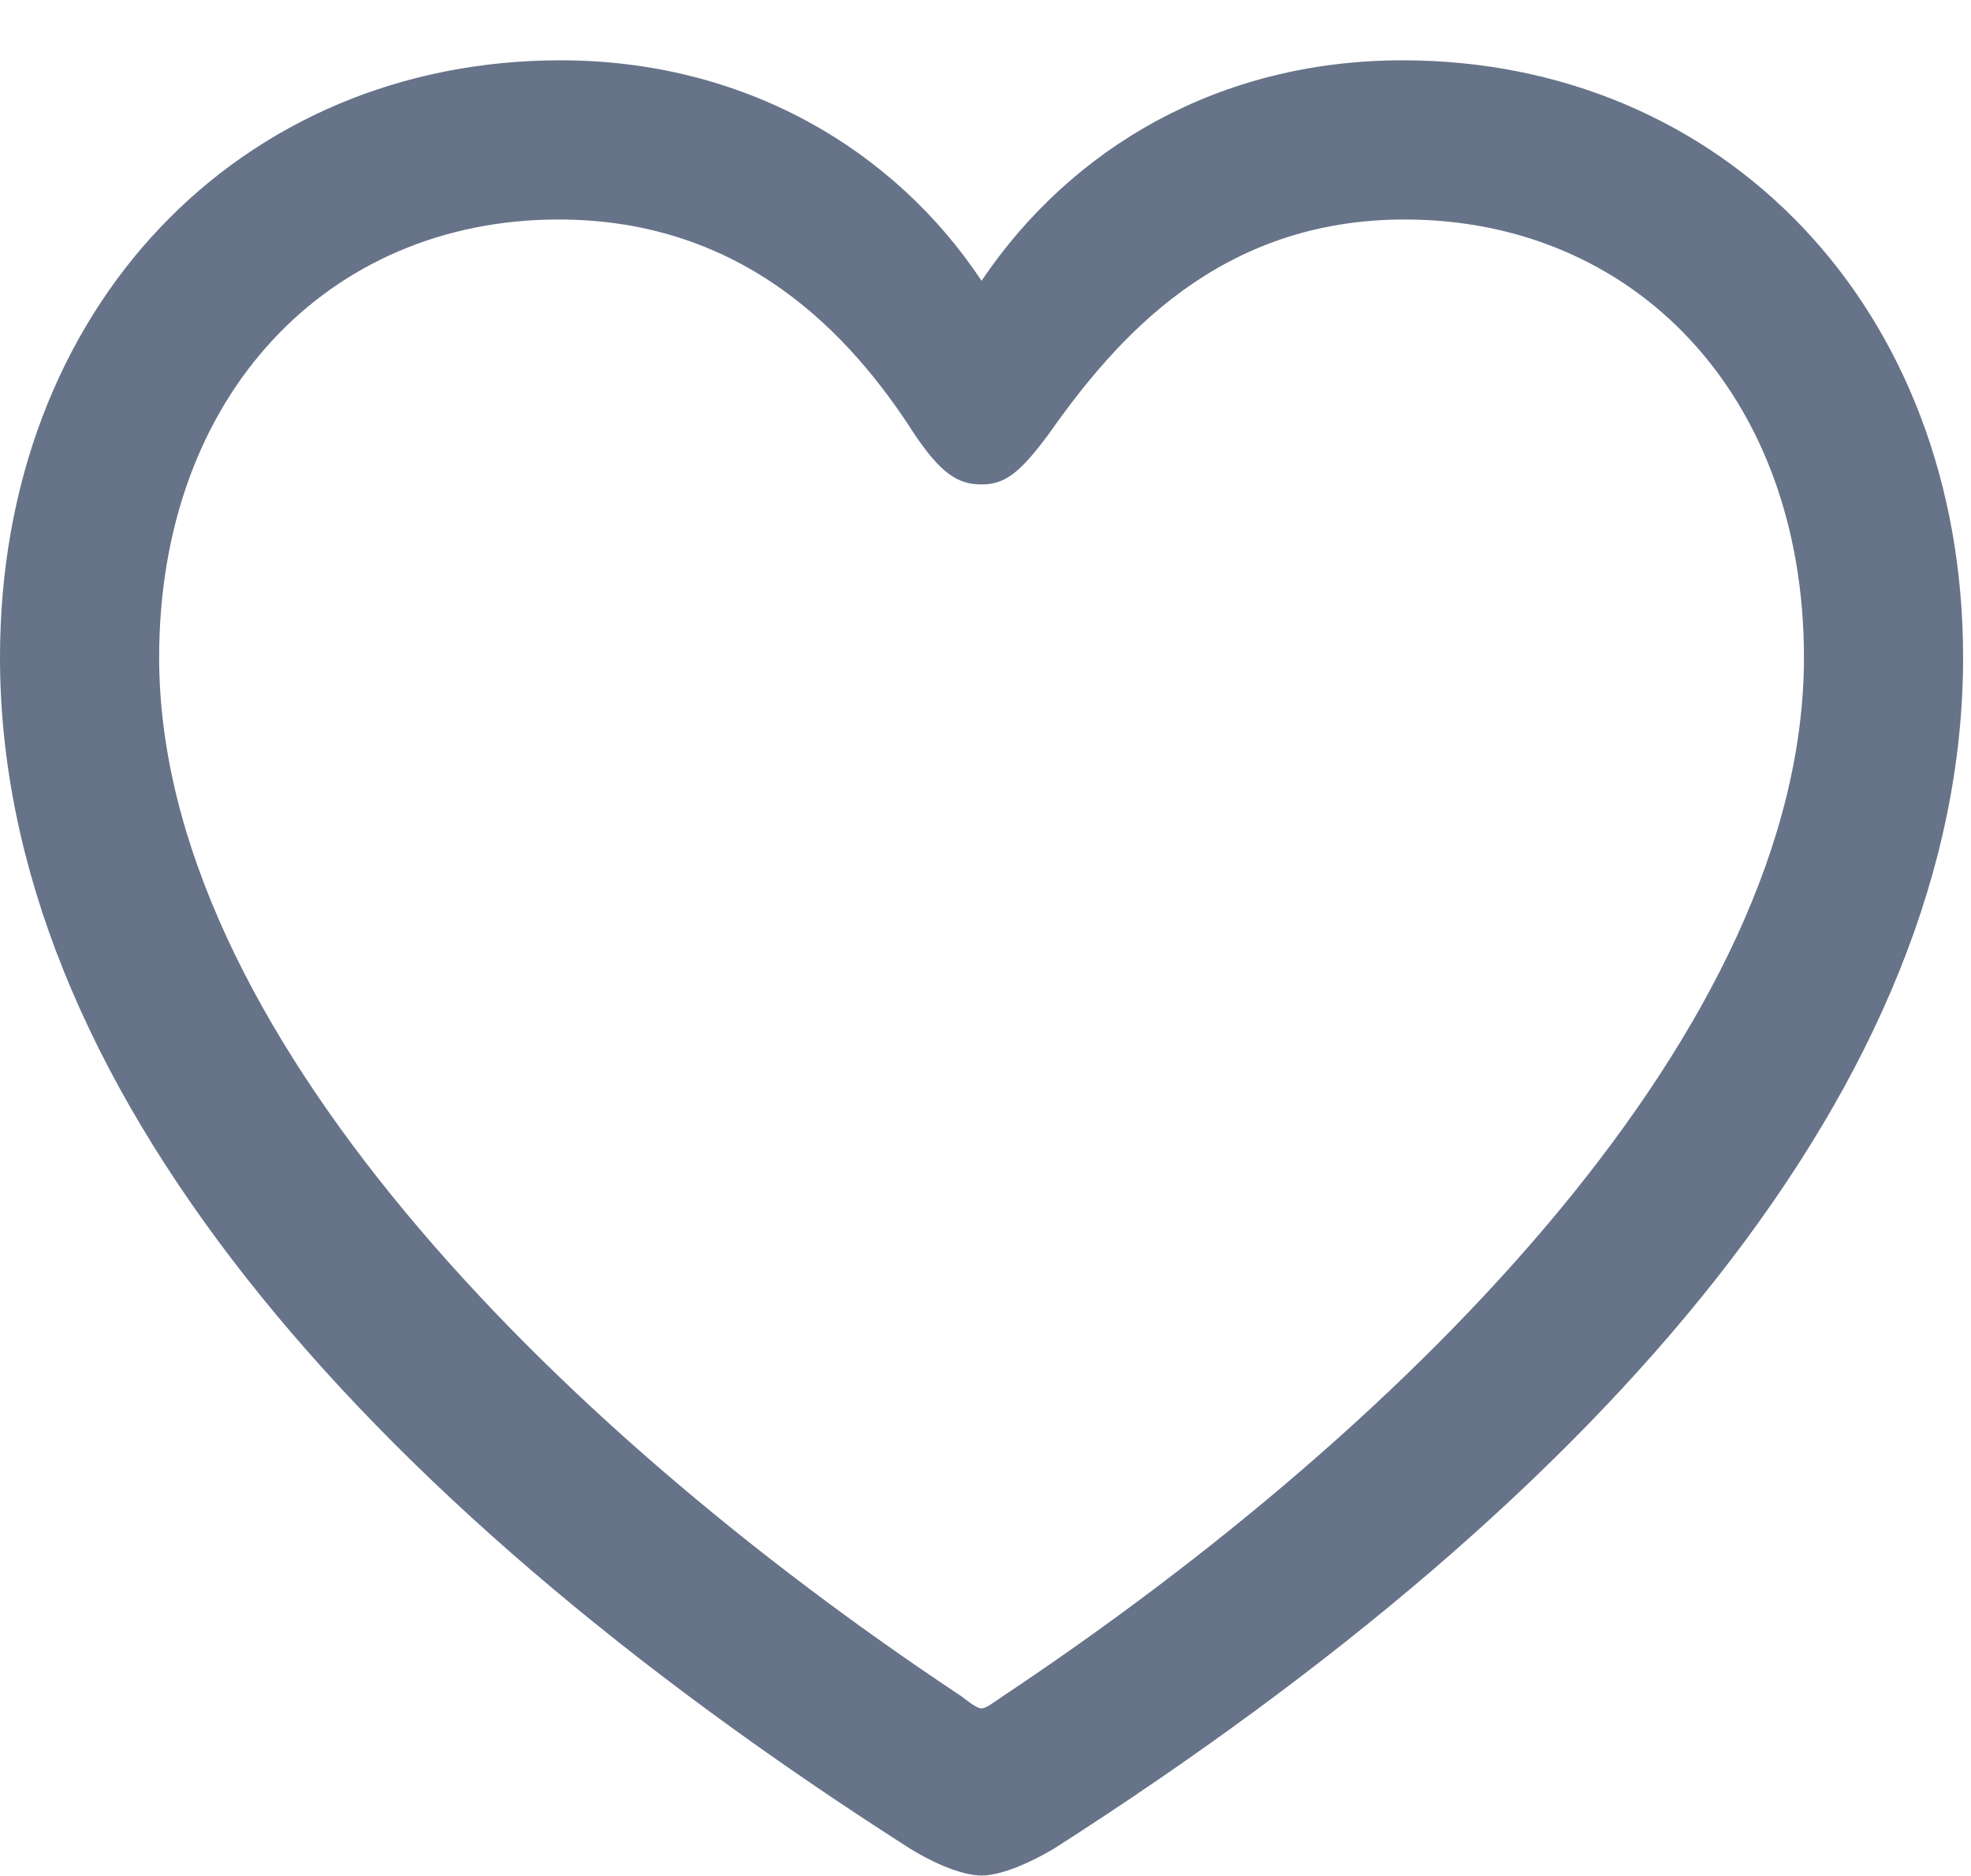
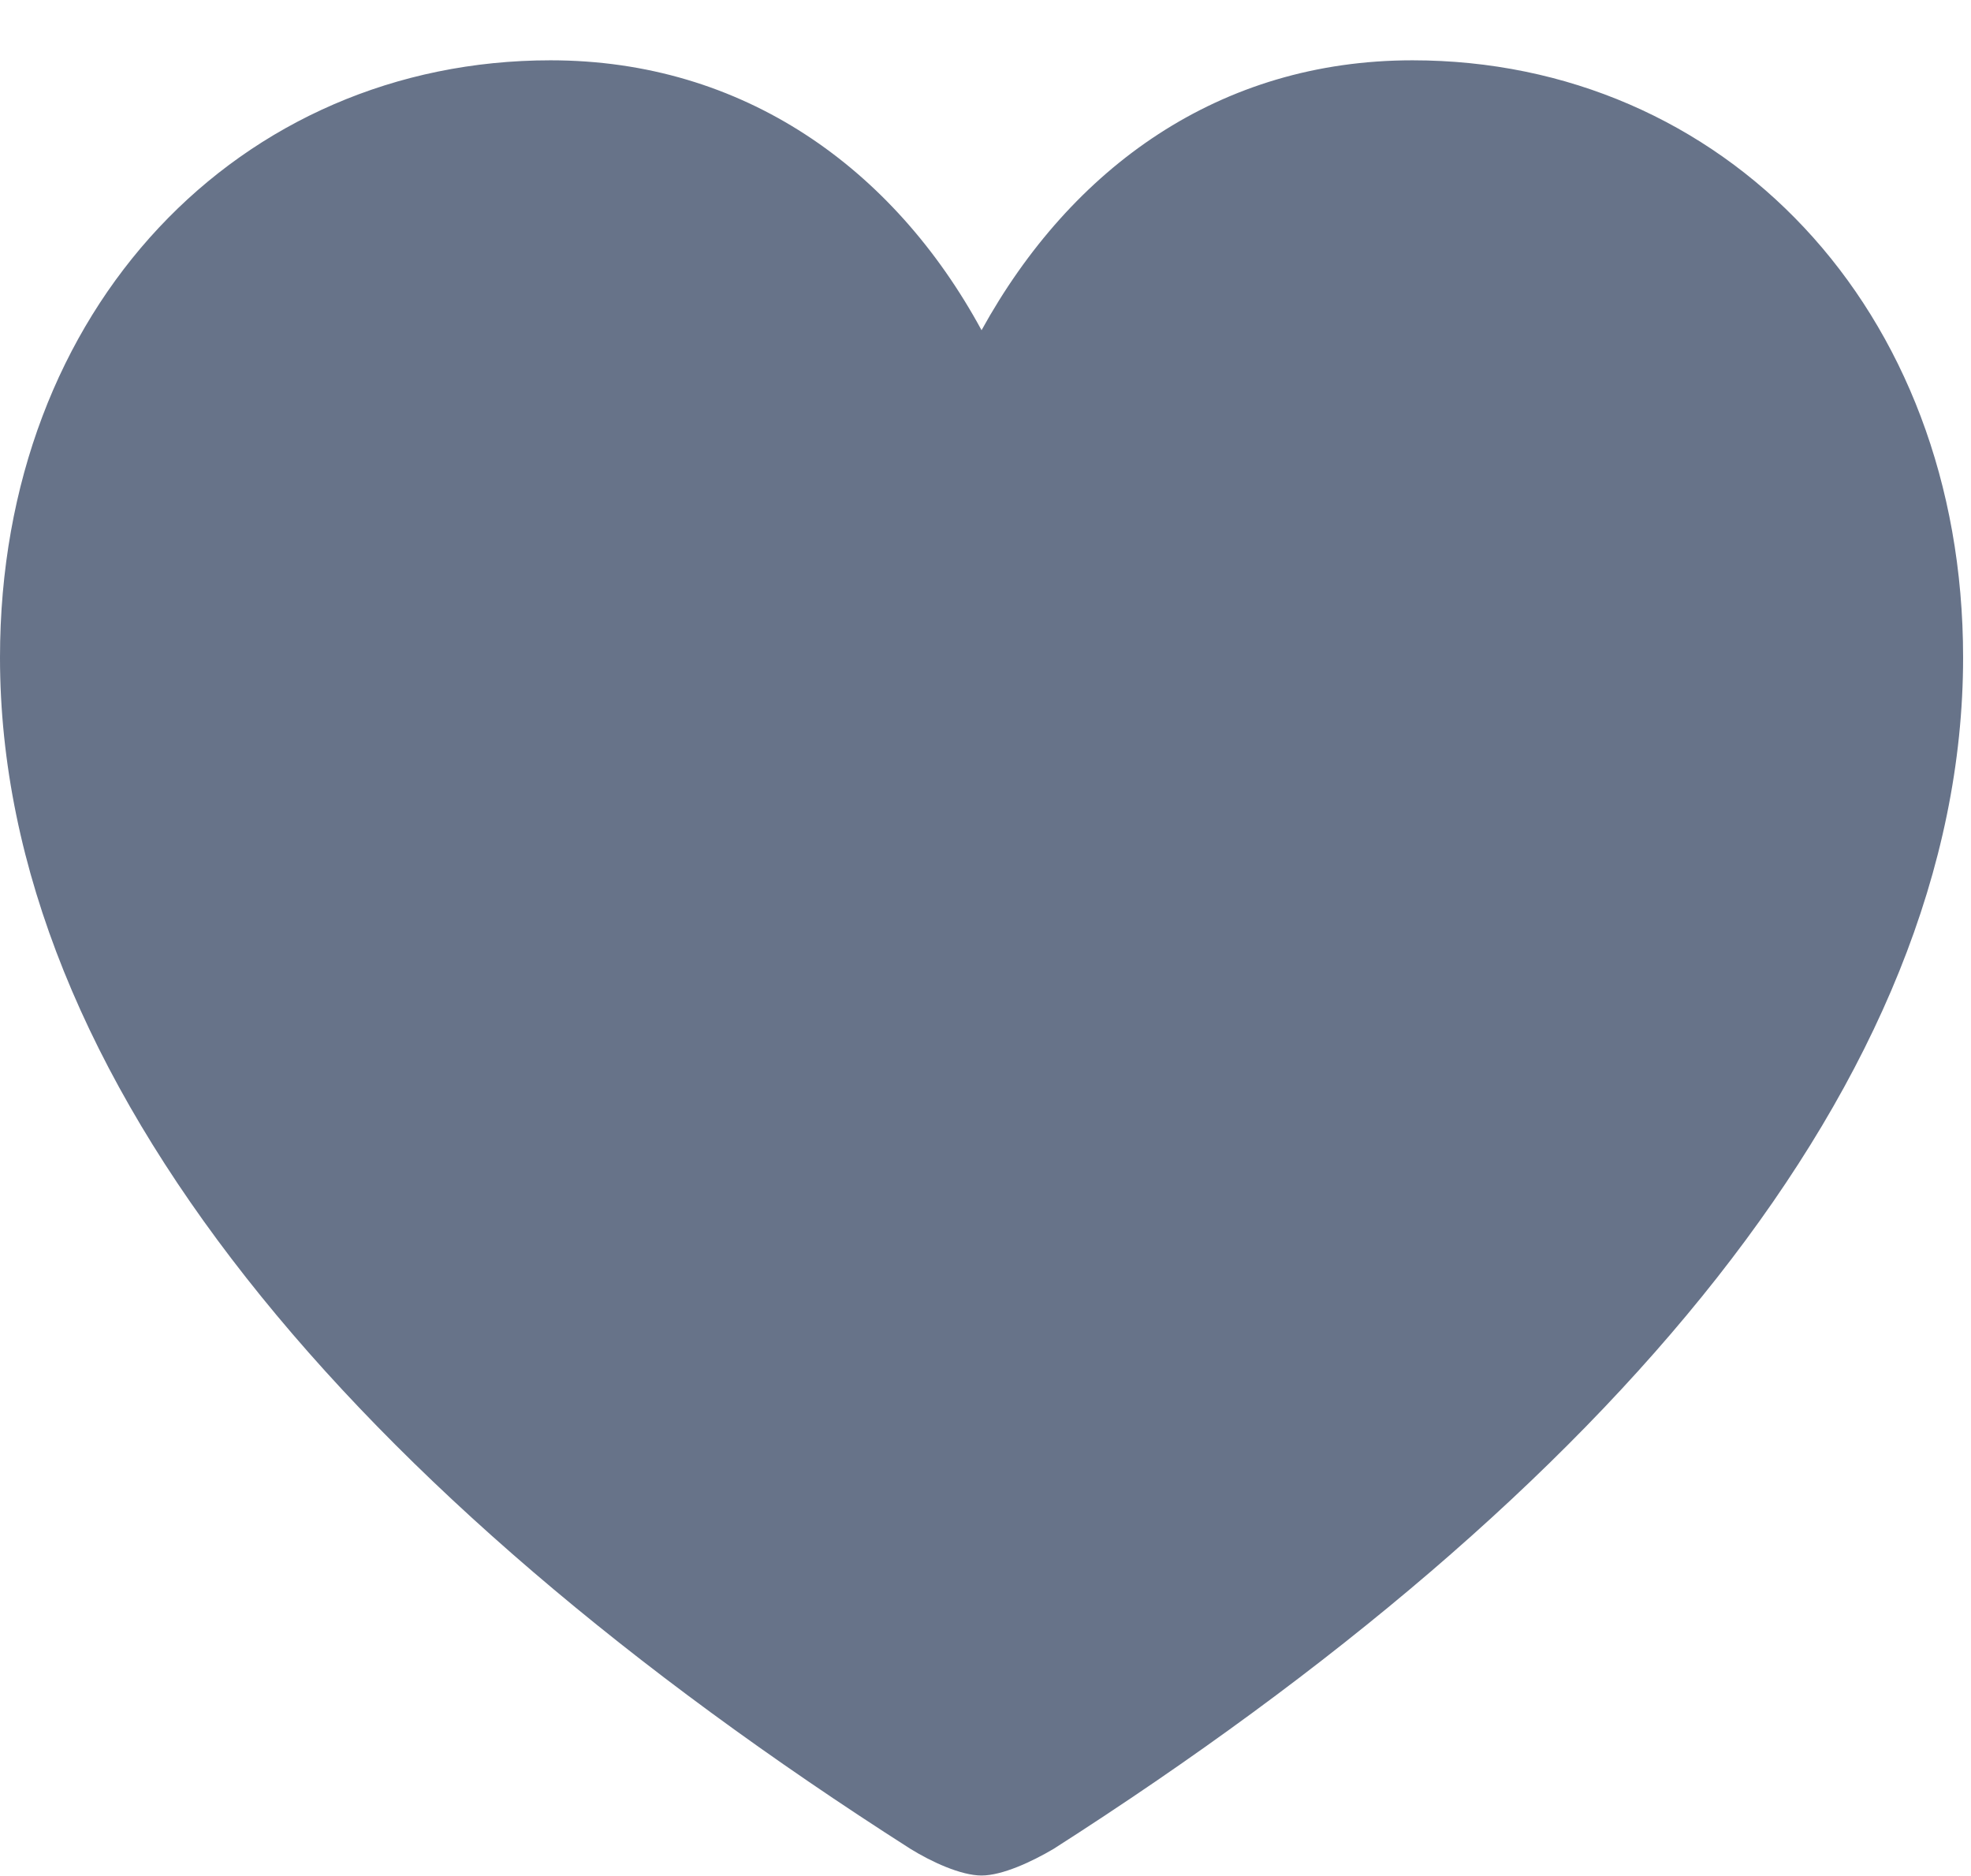
<svg xmlns="http://www.w3.org/2000/svg" version="1.1" width="58.418" height="55.576">
  <g>
    <rect height="55.576" opacity="0" width="58.418" x="0" y="0" />
-     <path d="M0 19.482C0 31.963 10.459 44.238 26.982 54.785C27.598 55.166 28.477 55.576 29.092 55.576C29.707 55.576 30.586 55.166 31.23 54.785C47.725 44.238 58.184 31.963 58.184 19.482C58.184 9.111 51.065 1.787 41.572 1.787C36.152 1.787 31.758 4.365 29.092 8.32C26.484 4.395 22.031 1.787 16.611 1.787C7.119 1.787 0 9.111 0 19.482ZM4.717 19.482C4.717 11.69 9.756 6.504 16.553 6.504C22.061 6.504 25.225 9.932 27.1 12.861C27.891 14.033 28.389 14.355 29.092 14.355C29.795 14.355 30.234 14.004 31.084 12.861C33.105 9.99 36.152 6.504 41.631 6.504C48.428 6.504 53.467 11.69 53.467 19.482C53.467 30.381 41.953 42.129 29.707 50.273C29.414 50.478 29.209 50.625 29.092 50.625C28.975 50.625 28.77 50.478 28.506 50.273C16.23 42.129 4.717 30.381 4.717 19.482Z" fill="#677389" />
+     <path d="M29.092 55.576C29.707 55.576 30.586 55.166 31.23 54.785C47.725 44.238 58.184 31.963 58.184 19.482C58.184 9.111 51.065 1.787 41.865 1.787C36.152 1.787 31.758 4.951 29.092 9.785C26.484 4.98 22.031 1.787 16.318 1.787C7.119 1.787 0 9.111 0 19.482C0 31.963 10.459 44.238 26.982 54.785C27.598 55.166 28.477 55.576 29.092 55.576Z" fill="#677389" />
  </g>
</svg>
